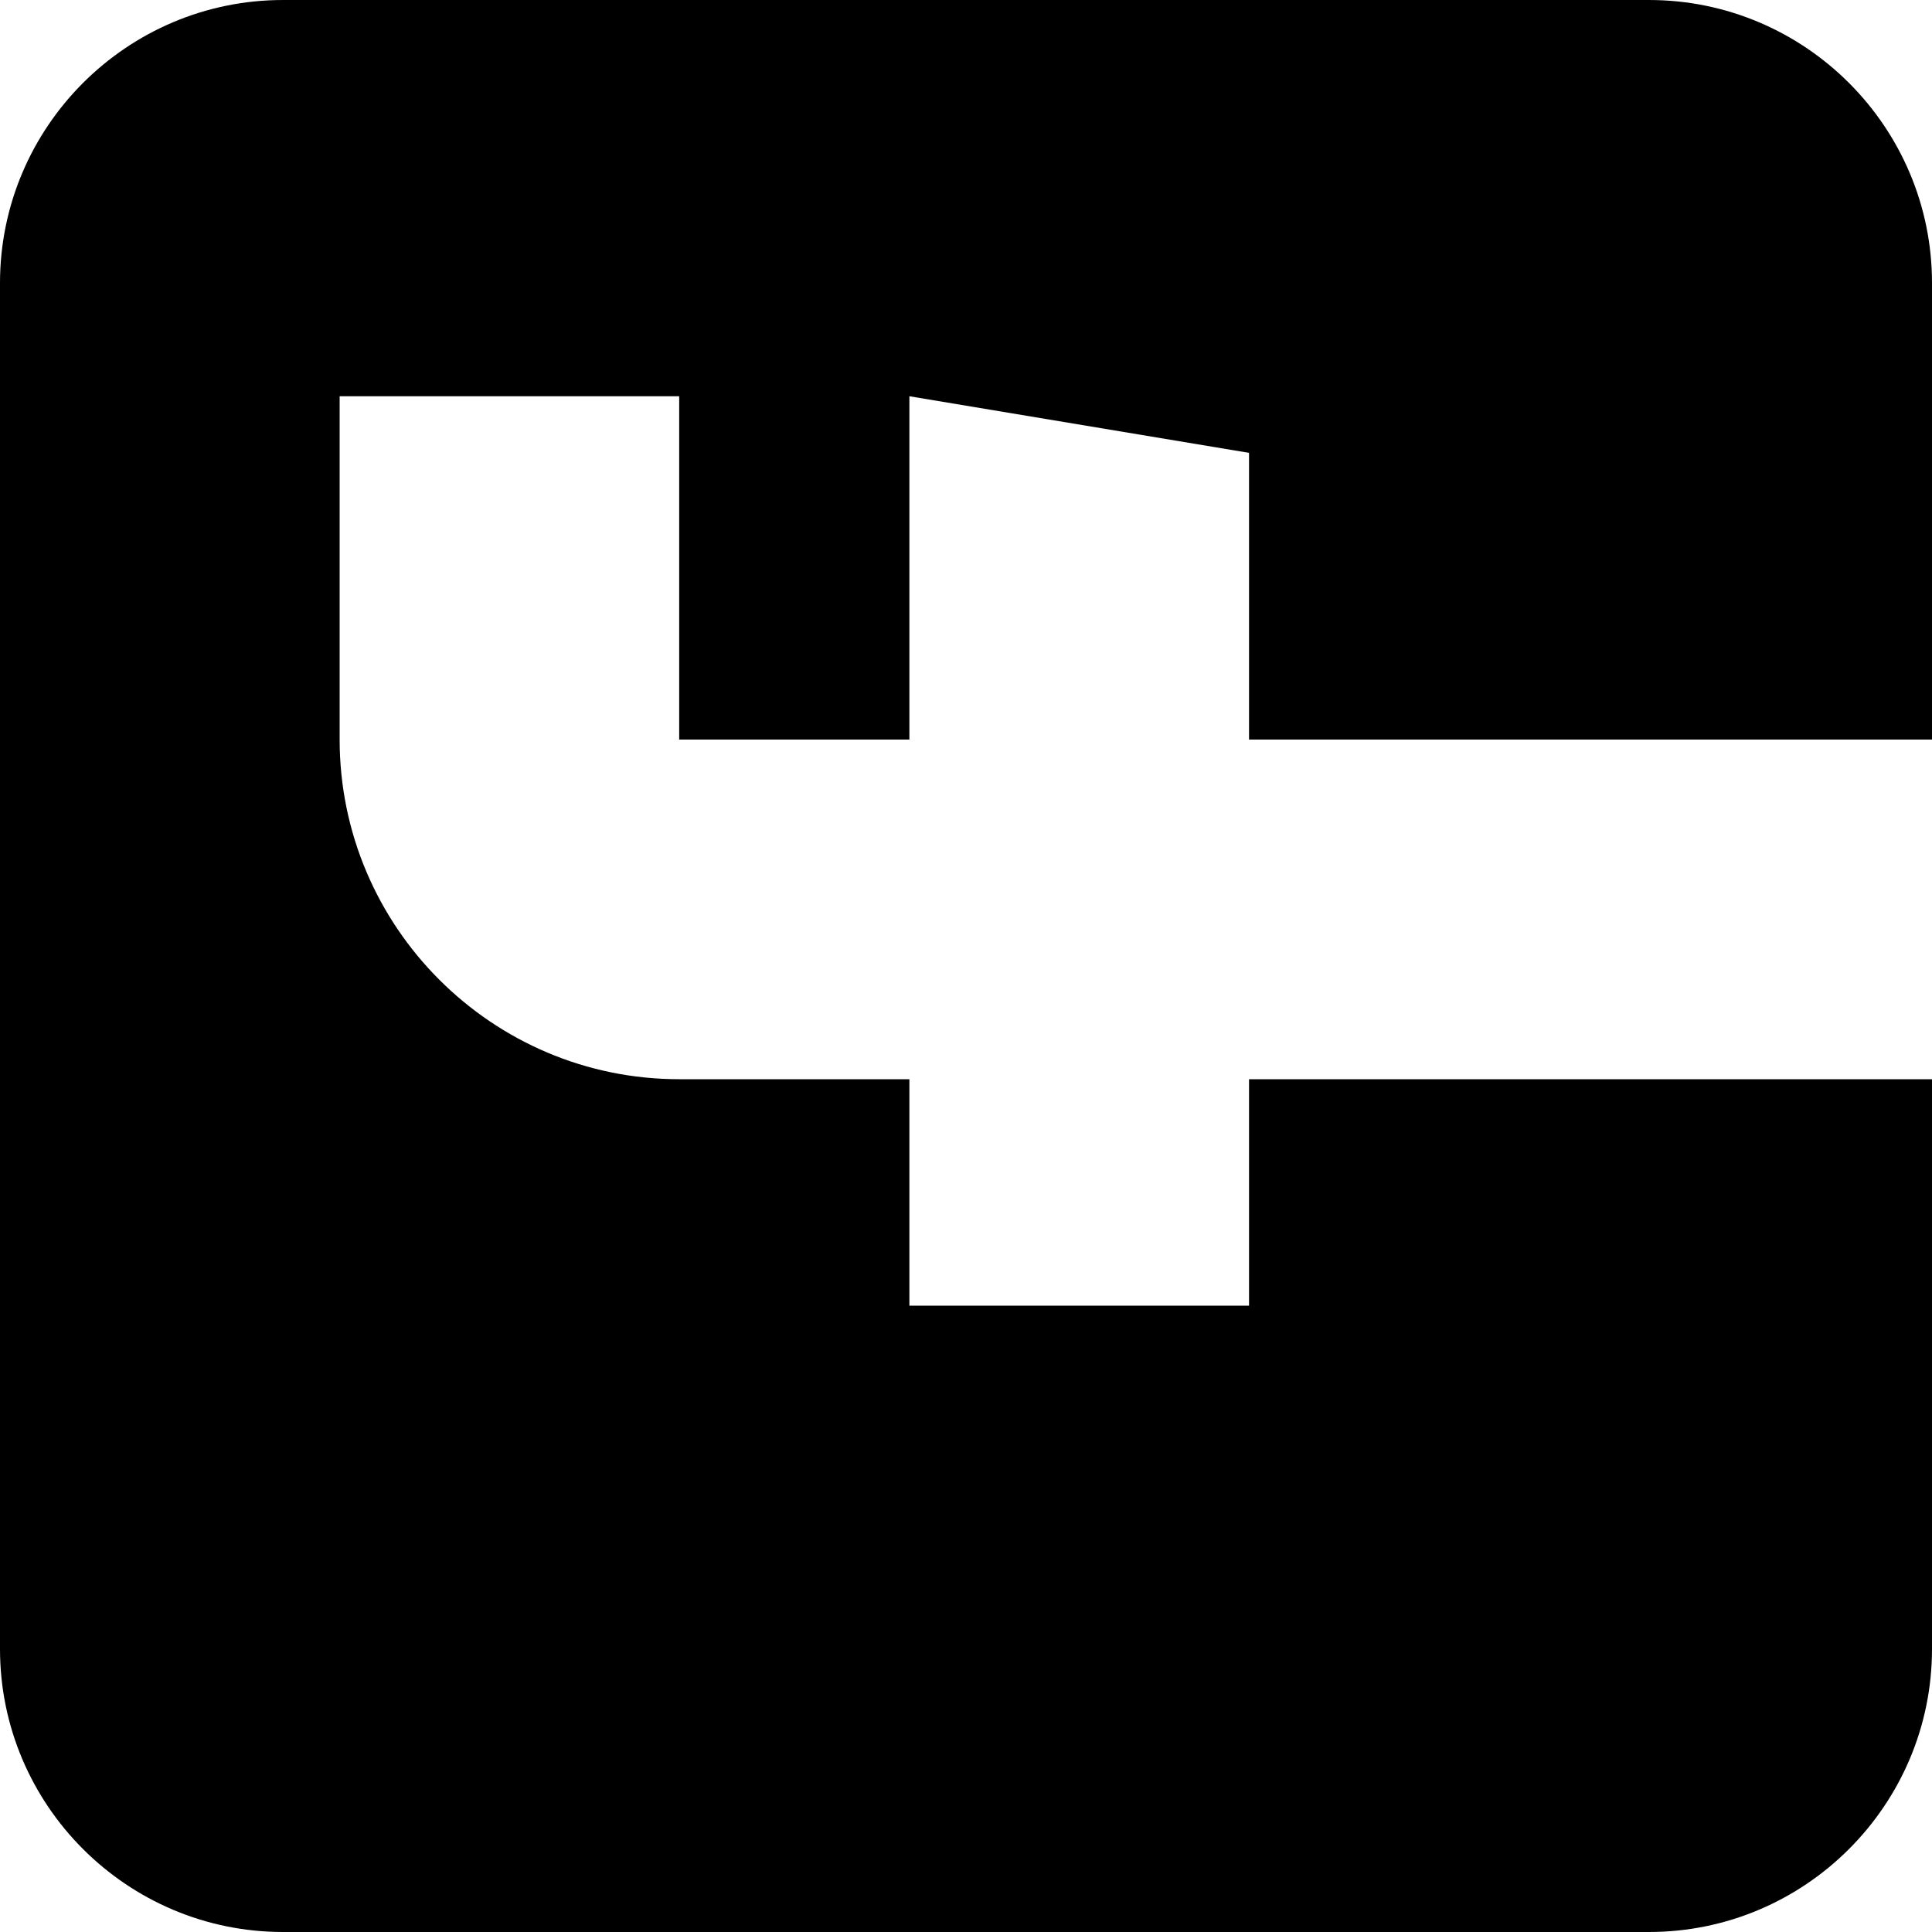
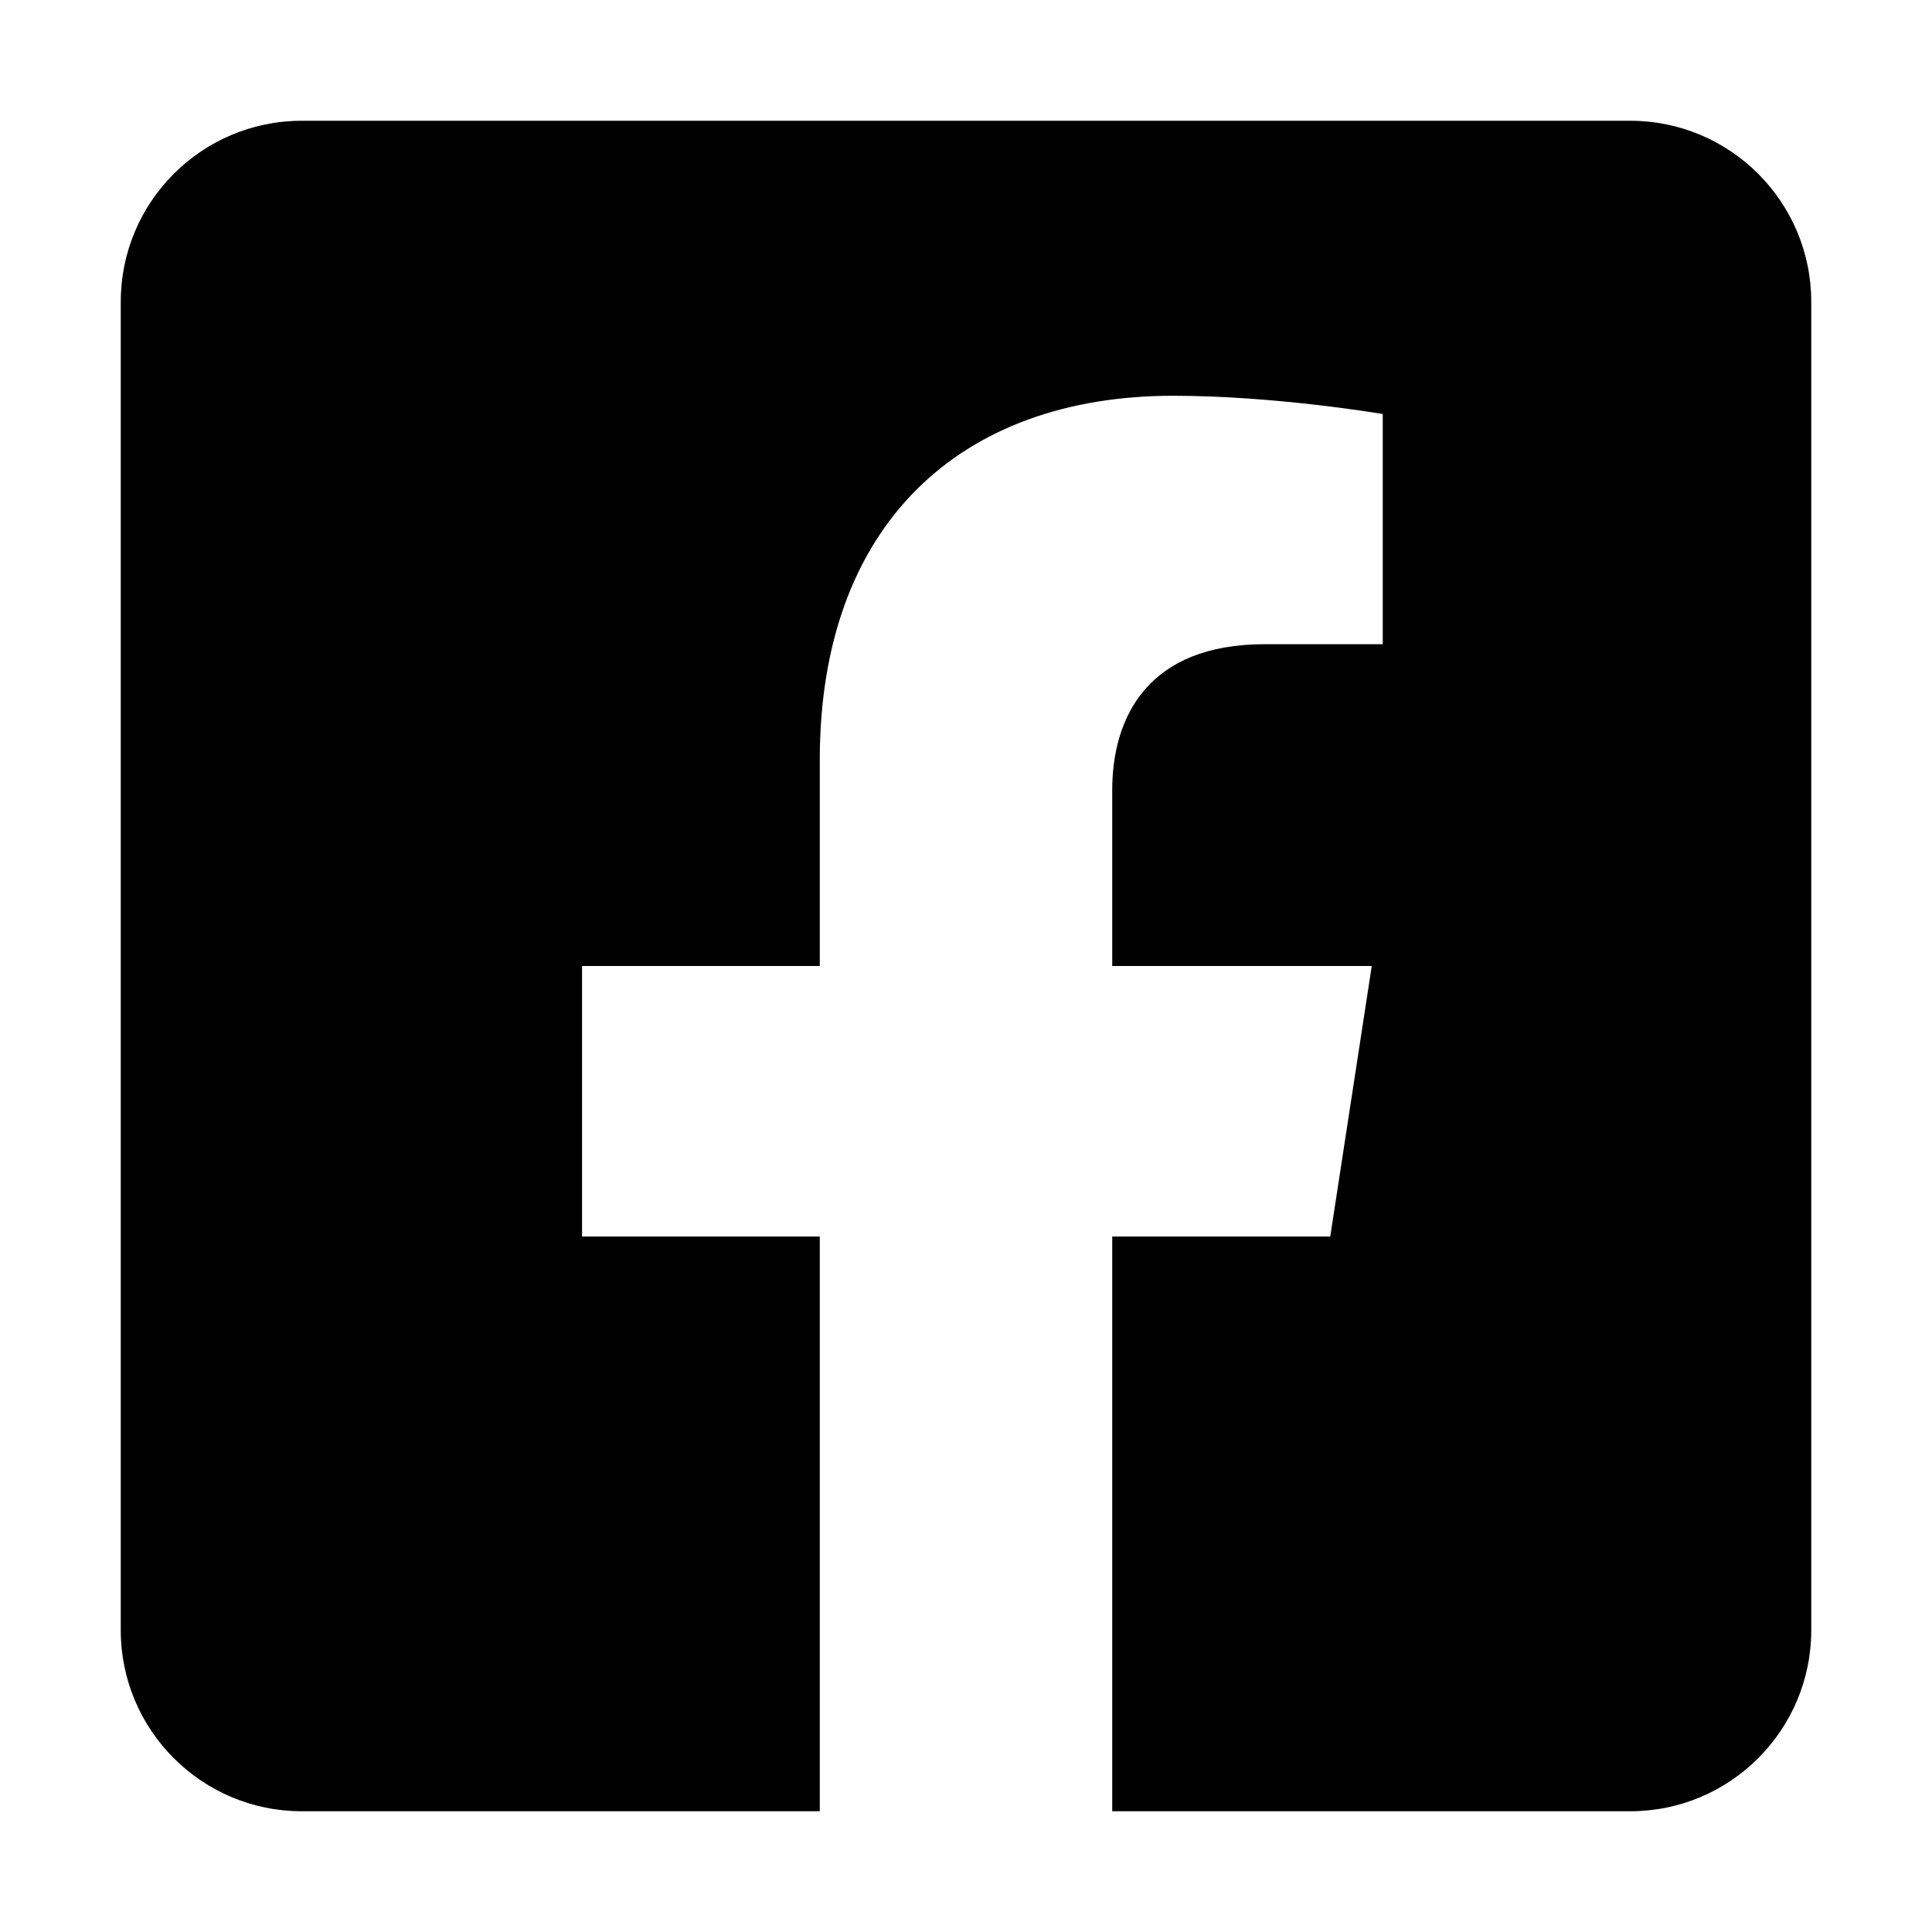
- <svg xmlns="http://www.w3.org/2000/svg" width="20" height="20" viewBox="0 0 20 20" fill="none">
-   <path d="M-7.46167e-07 2.93L-1.28061e-07 17.07C-5.74539e-08 18.686 1.314 20 2.93 20L17.07 20C18.686 20 20 18.686 20 17.07L20 11.172L12.93 11.172L12.93 13.516L9.414 13.516L9.414 11.172L7.031 11.172C5.093 11.172 3.516 9.595 3.516 7.656L3.516 4.102L7.031 4.102L7.031 7.656L9.414 7.656L9.414 4.102L12.93 4.688L12.93 7.656L20 7.656L20 2.93C20 1.314 18.686 -8.16774e-07 17.07 -7.46167e-07L2.93 -1.28061e-07C1.314 -5.74539e-08 -8.16774e-07 1.314 -7.46167e-07 2.93Z" fill="black" />
+ <svg xmlns="http://www.w3.org/2000/svg" viewBox="0 0 448 512" width="20" height="20">
+   <path d="M400 32H48A48 48 0 0 0 0 80v352a48 48 0 0 0 48 48h137.25V327.69h-63V256h63v-54.64c0-62.15 37-96.48 93.67-96.48 27.14 0 55.52 4.84 55.52 4.84v61h-31.27c-30.81 0-40.42 19.12-40.42 38.73V256h68.78l-11 71.69h-57.78V480H400a48 48 0 0 0 48-48V80a48 48 0 0 0-48-48z" />
</svg>
